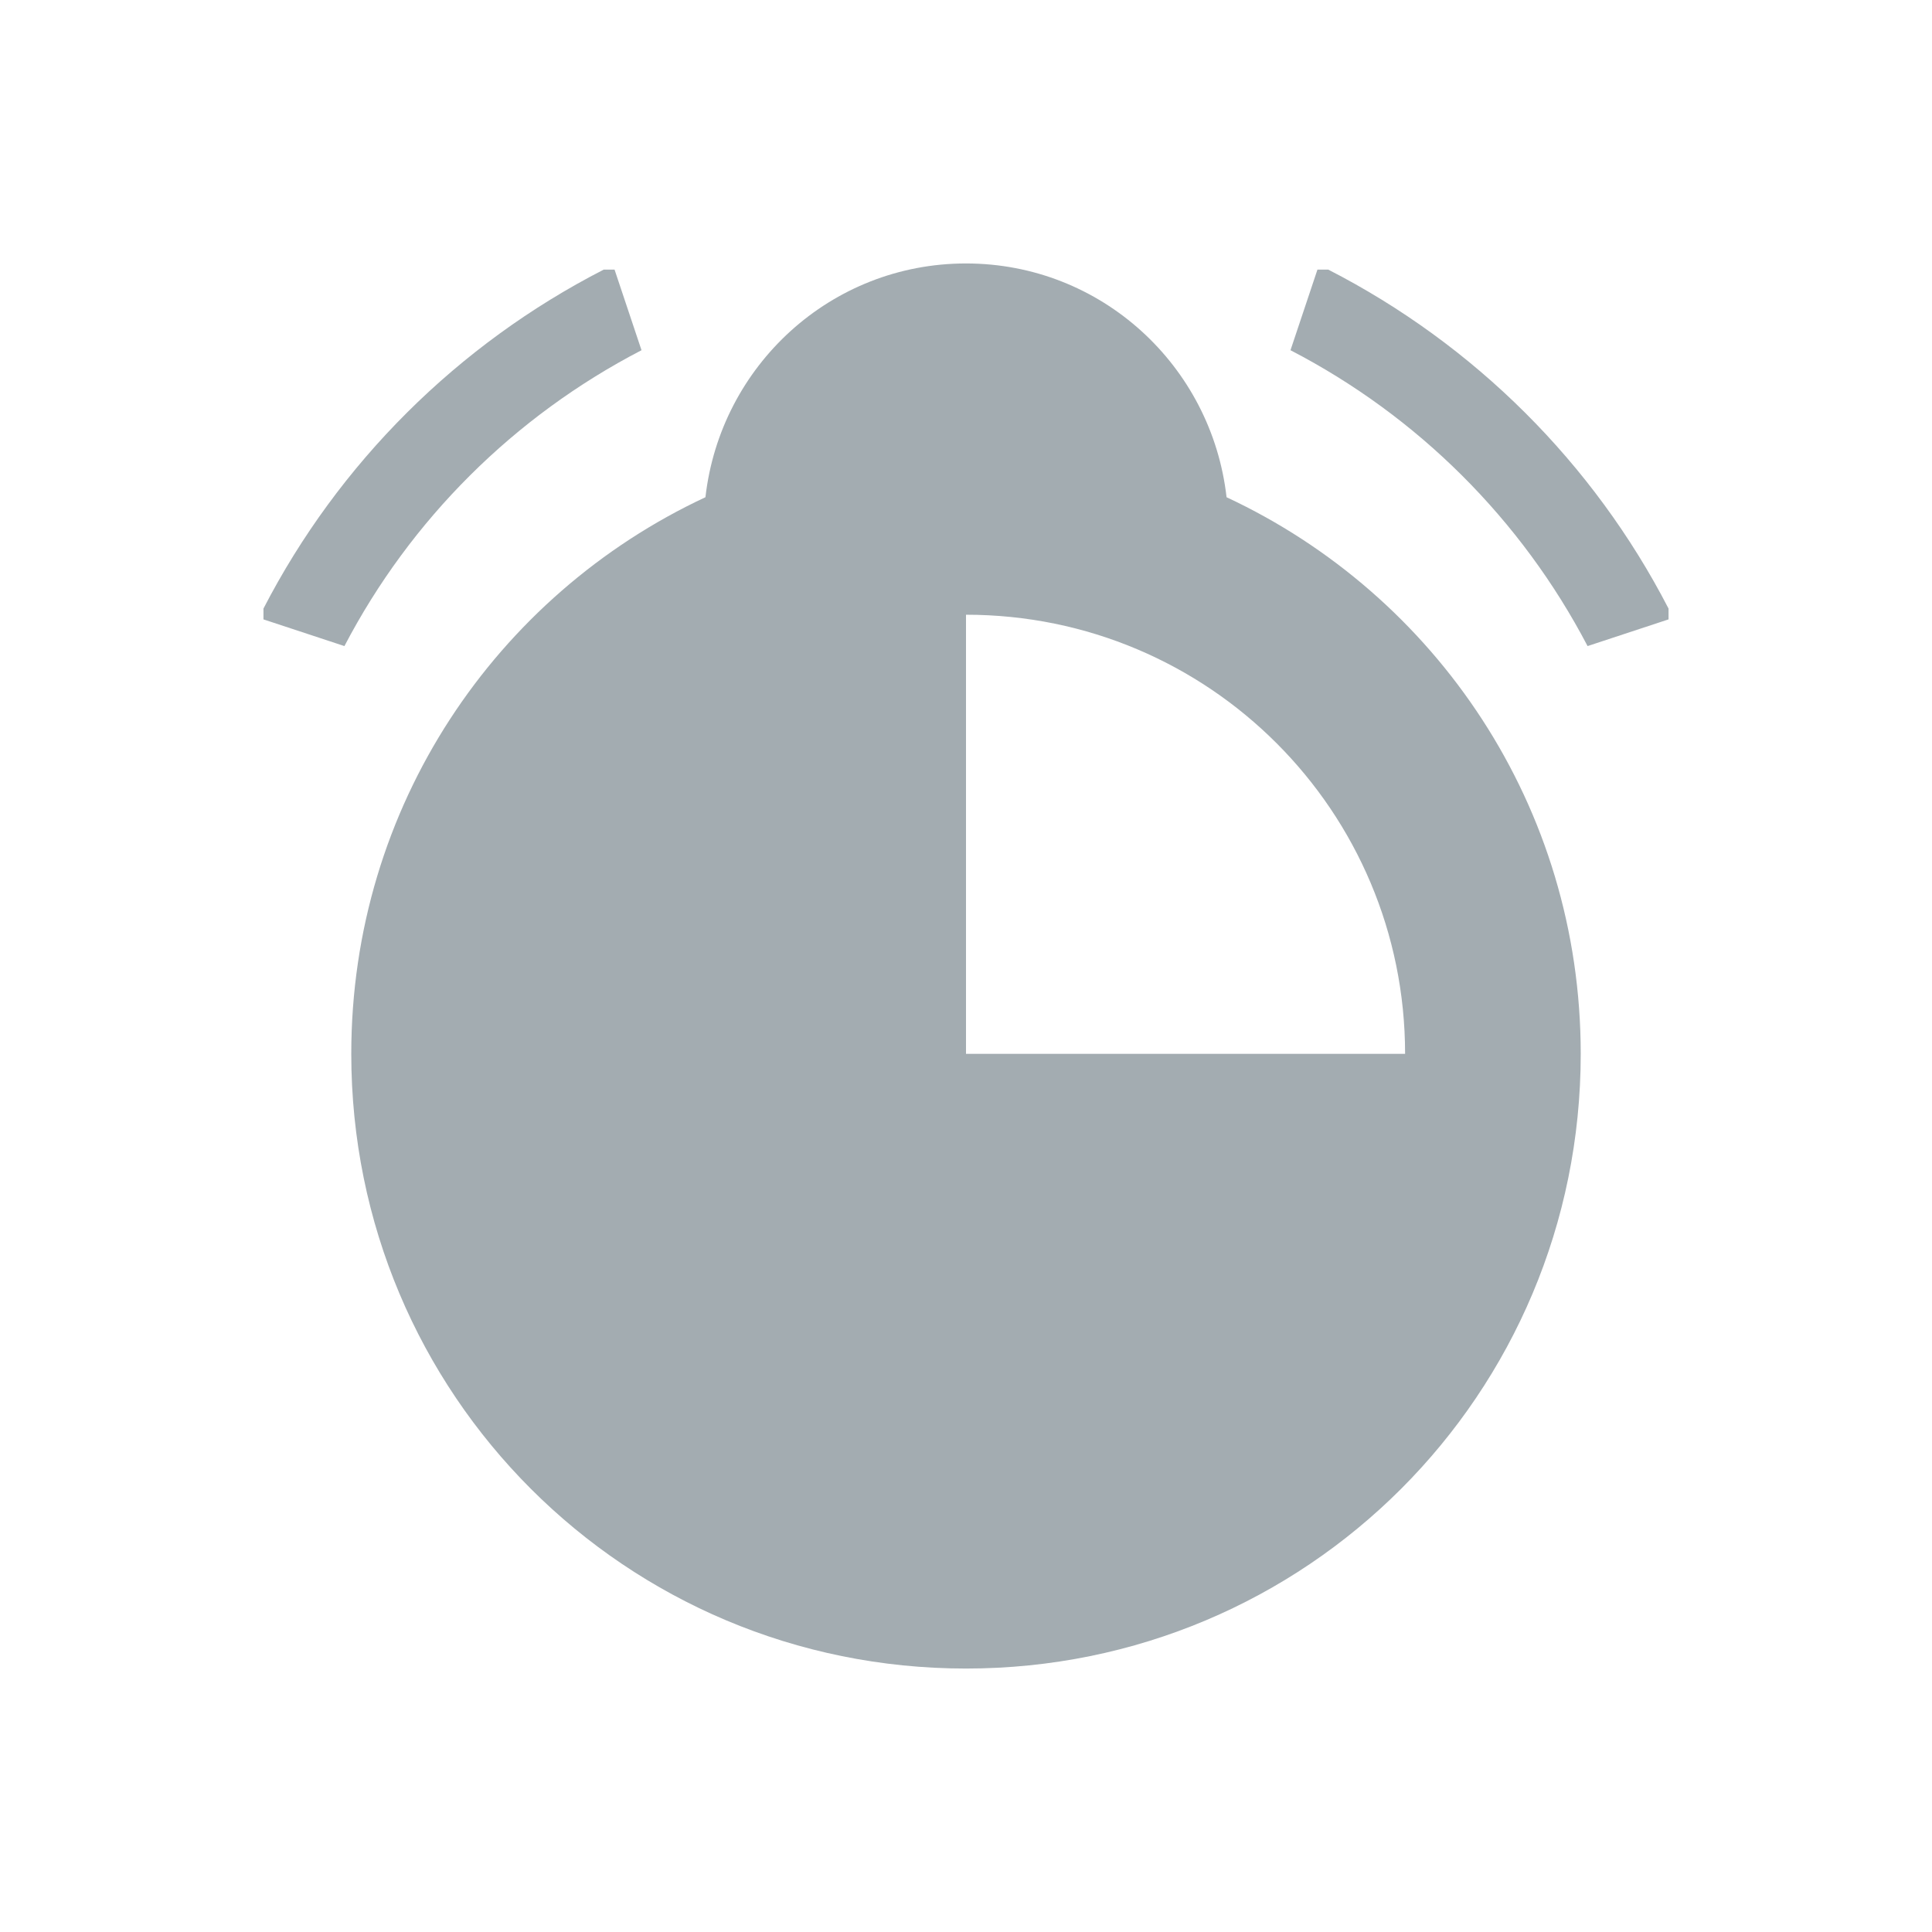
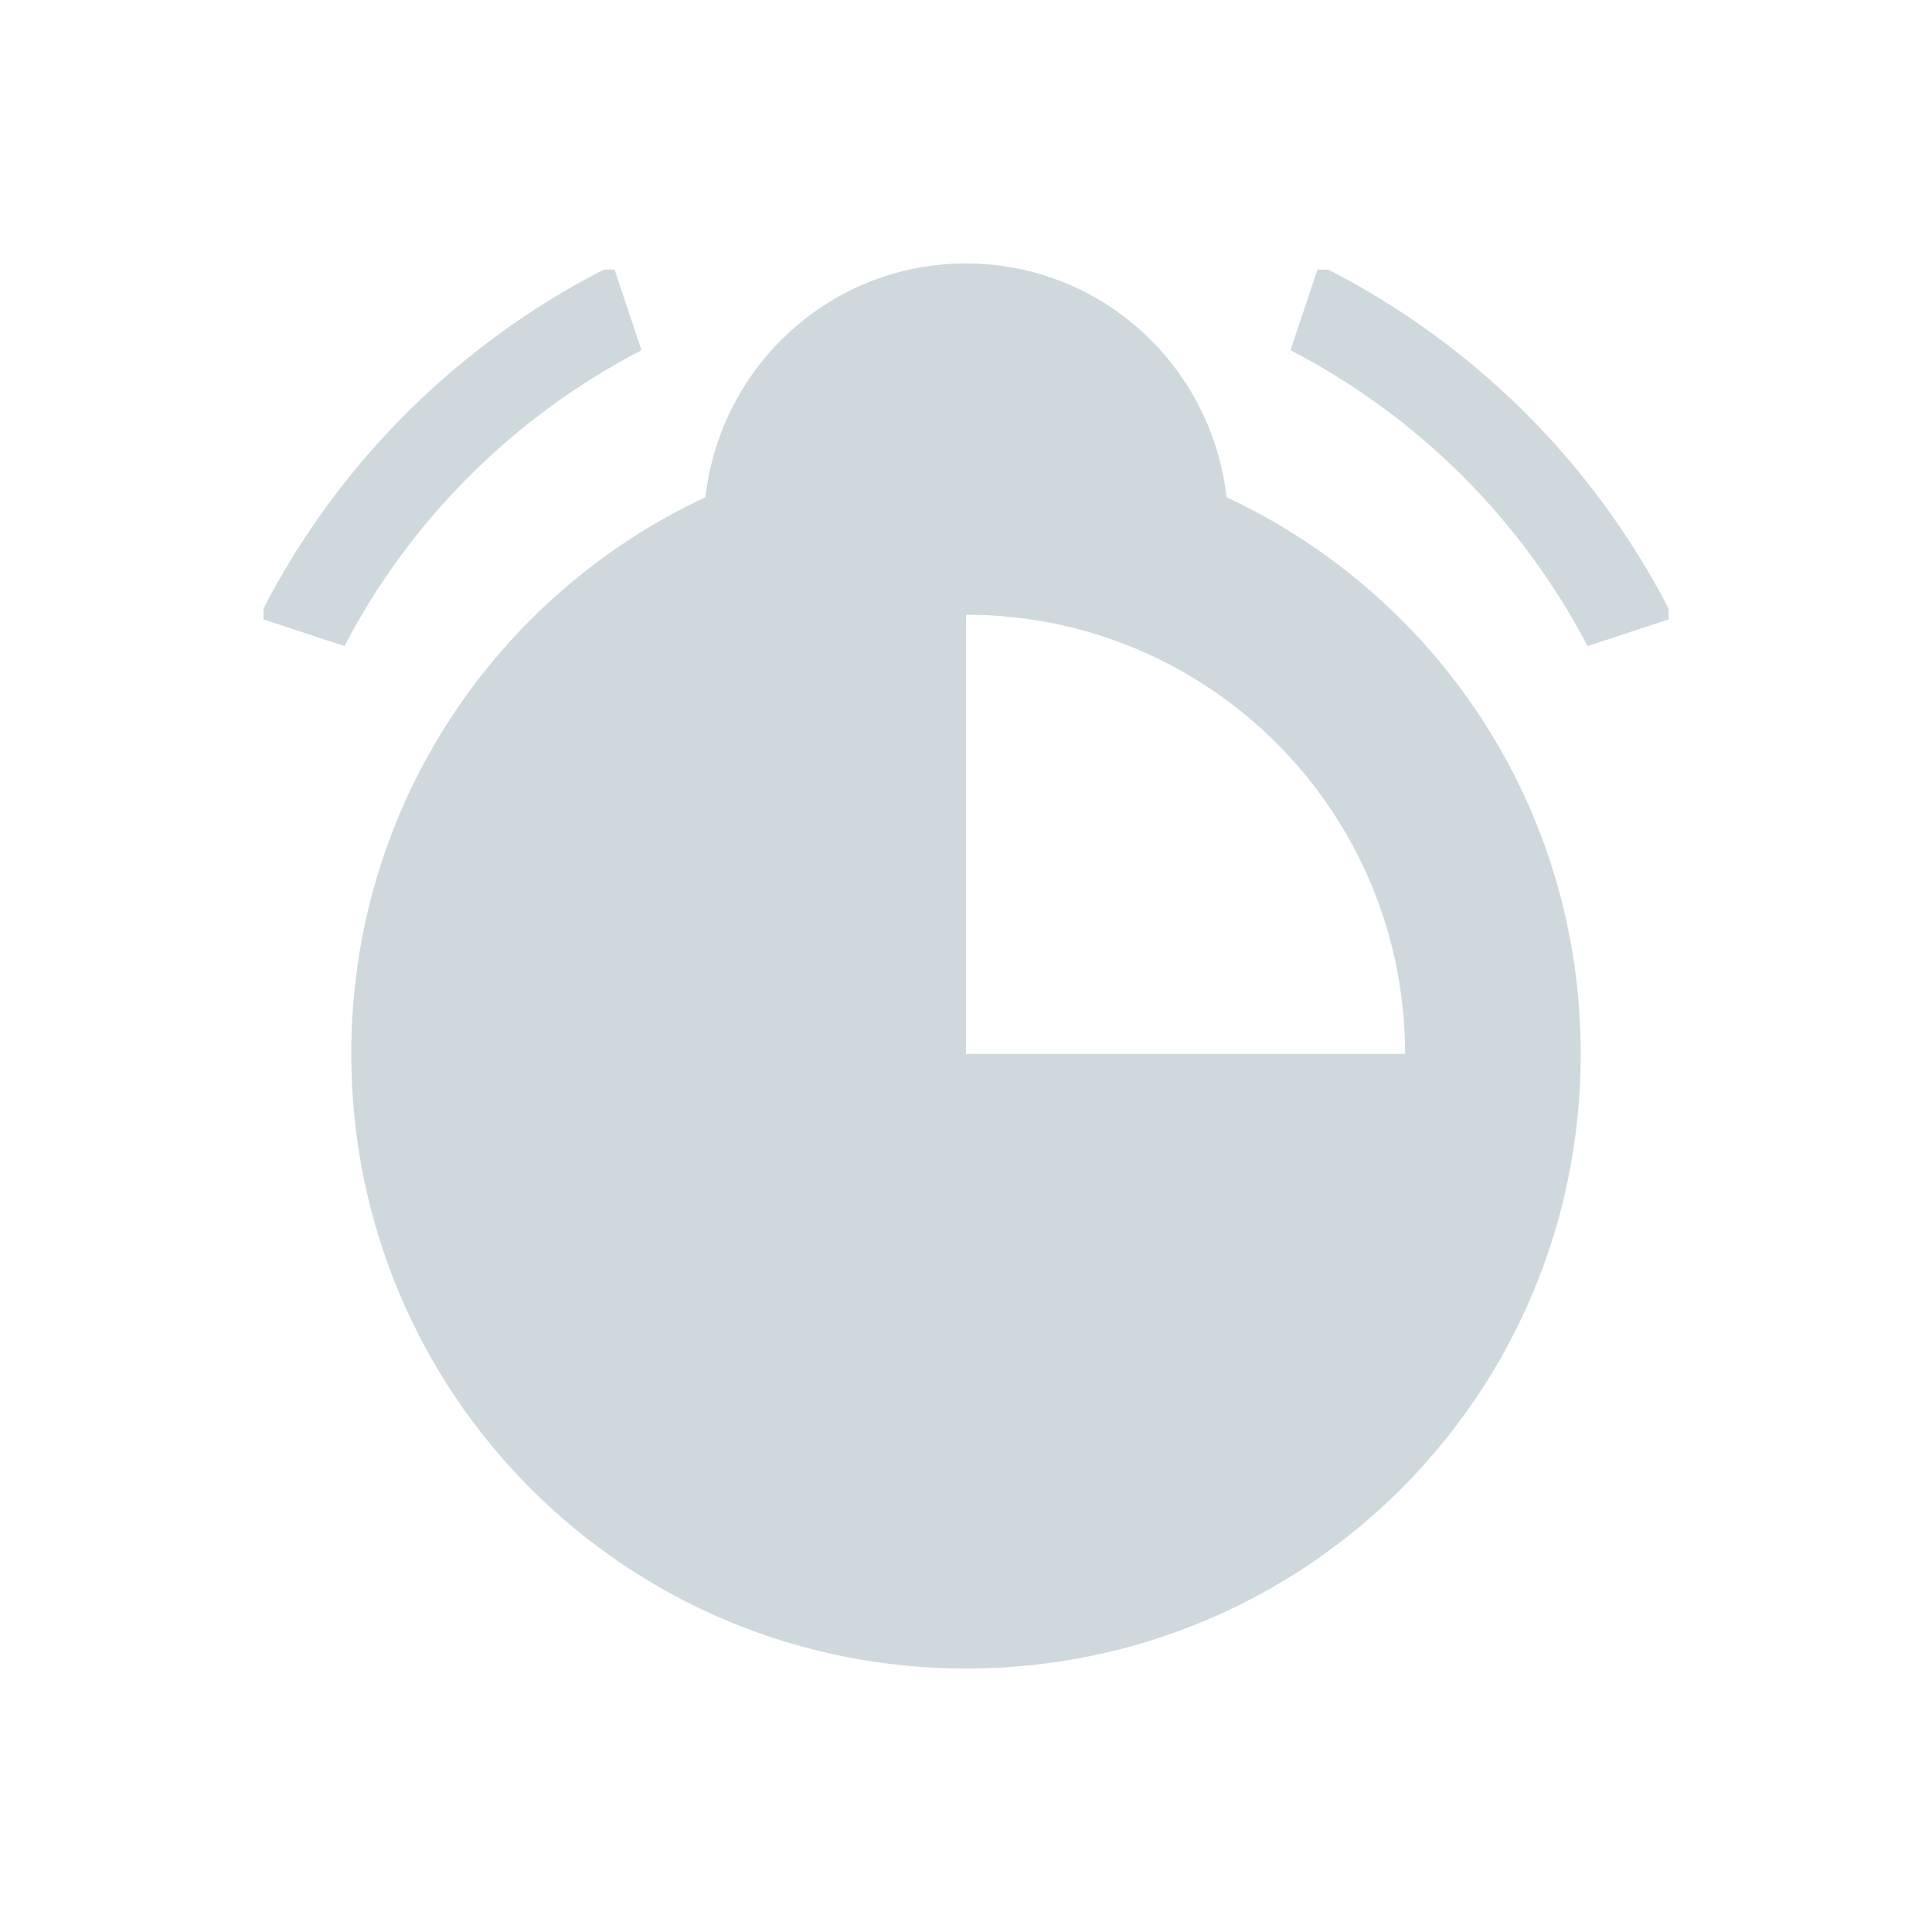
<svg xmlns="http://www.w3.org/2000/svg" id="svg4147" width="22" height="22" version="1.1" viewBox="0 0 22 22">
  <g id="korgac" transform="translate(-1,-1)">
-     <rect id="rect3009" style="fill:#a3acb1;fill-opacity:0;stroke:none" width="22" height="22" x="1" y="1" />
-     <path id="rect4120-4-7" style="color:#7b7c7e;opacity:1;fill:#a3acb1;fill-opacity:1;stroke:none" d="M 12,4 C 10.459,4 9.203,5.166 9.033,6.662 6.648,7.776 5,10.185 5,13 c 0,3.878 3.122,7 7,7 3.878,0 7,-3.122 7,-7 C 19,10.185 17.352,7.776 14.967,6.662 14.797,5.166 13.541,4 12,4 Z M 7.875,4.07 C 6.211,4.923 4.856,6.273 4,7.93 L 4,8.053 4.922,8.357 C 5.676,6.914 6.855,5.74 8.305,4.988 l -0.307,-0.918 -0.123,0 z m 8.127,0 -0.307,0.918 c 1.449,0.751 2.628,1.926 3.383,3.369 L 20,8.053 20,7.93 C 19.144,6.273 17.789,4.923 16.125,4.07 l -0.123,0 z M 12,8 c 2.77,0 5,2.241 5,5 l -5,0 0,-5 z" />
+     <rect id="rect3009" style="fill:#cfd8dc;fill-opacity:0;stroke:none" width="22" height="22" x="1" y="1" />
+     <path id="rect4120-4-7" style="color:#7b7c7e;opacity:1;fill:#cfd8dc;fill-opacity:1;stroke:none" d="M 12,4 C 10.459,4 9.203,5.166 9.033,6.662 6.648,7.776 5,10.185 5,13 c 0,3.878 3.122,7 7,7 3.878,0 7,-3.122 7,-7 C 19,10.185 17.352,7.776 14.967,6.662 14.797,5.166 13.541,4 12,4 Z M 7.875,4.07 C 6.211,4.923 4.856,6.273 4,7.93 L 4,8.053 4.922,8.357 C 5.676,6.914 6.855,5.74 8.305,4.988 l -0.307,-0.918 -0.123,0 z m 8.127,0 -0.307,0.918 c 1.449,0.751 2.628,1.926 3.383,3.369 L 20,8.053 20,7.93 C 19.144,6.273 17.789,4.923 16.125,4.07 l -0.123,0 z M 12,8 c 2.77,0 5,2.241 5,5 l -5,0 0,-5 z" />
  </g>
</svg>
